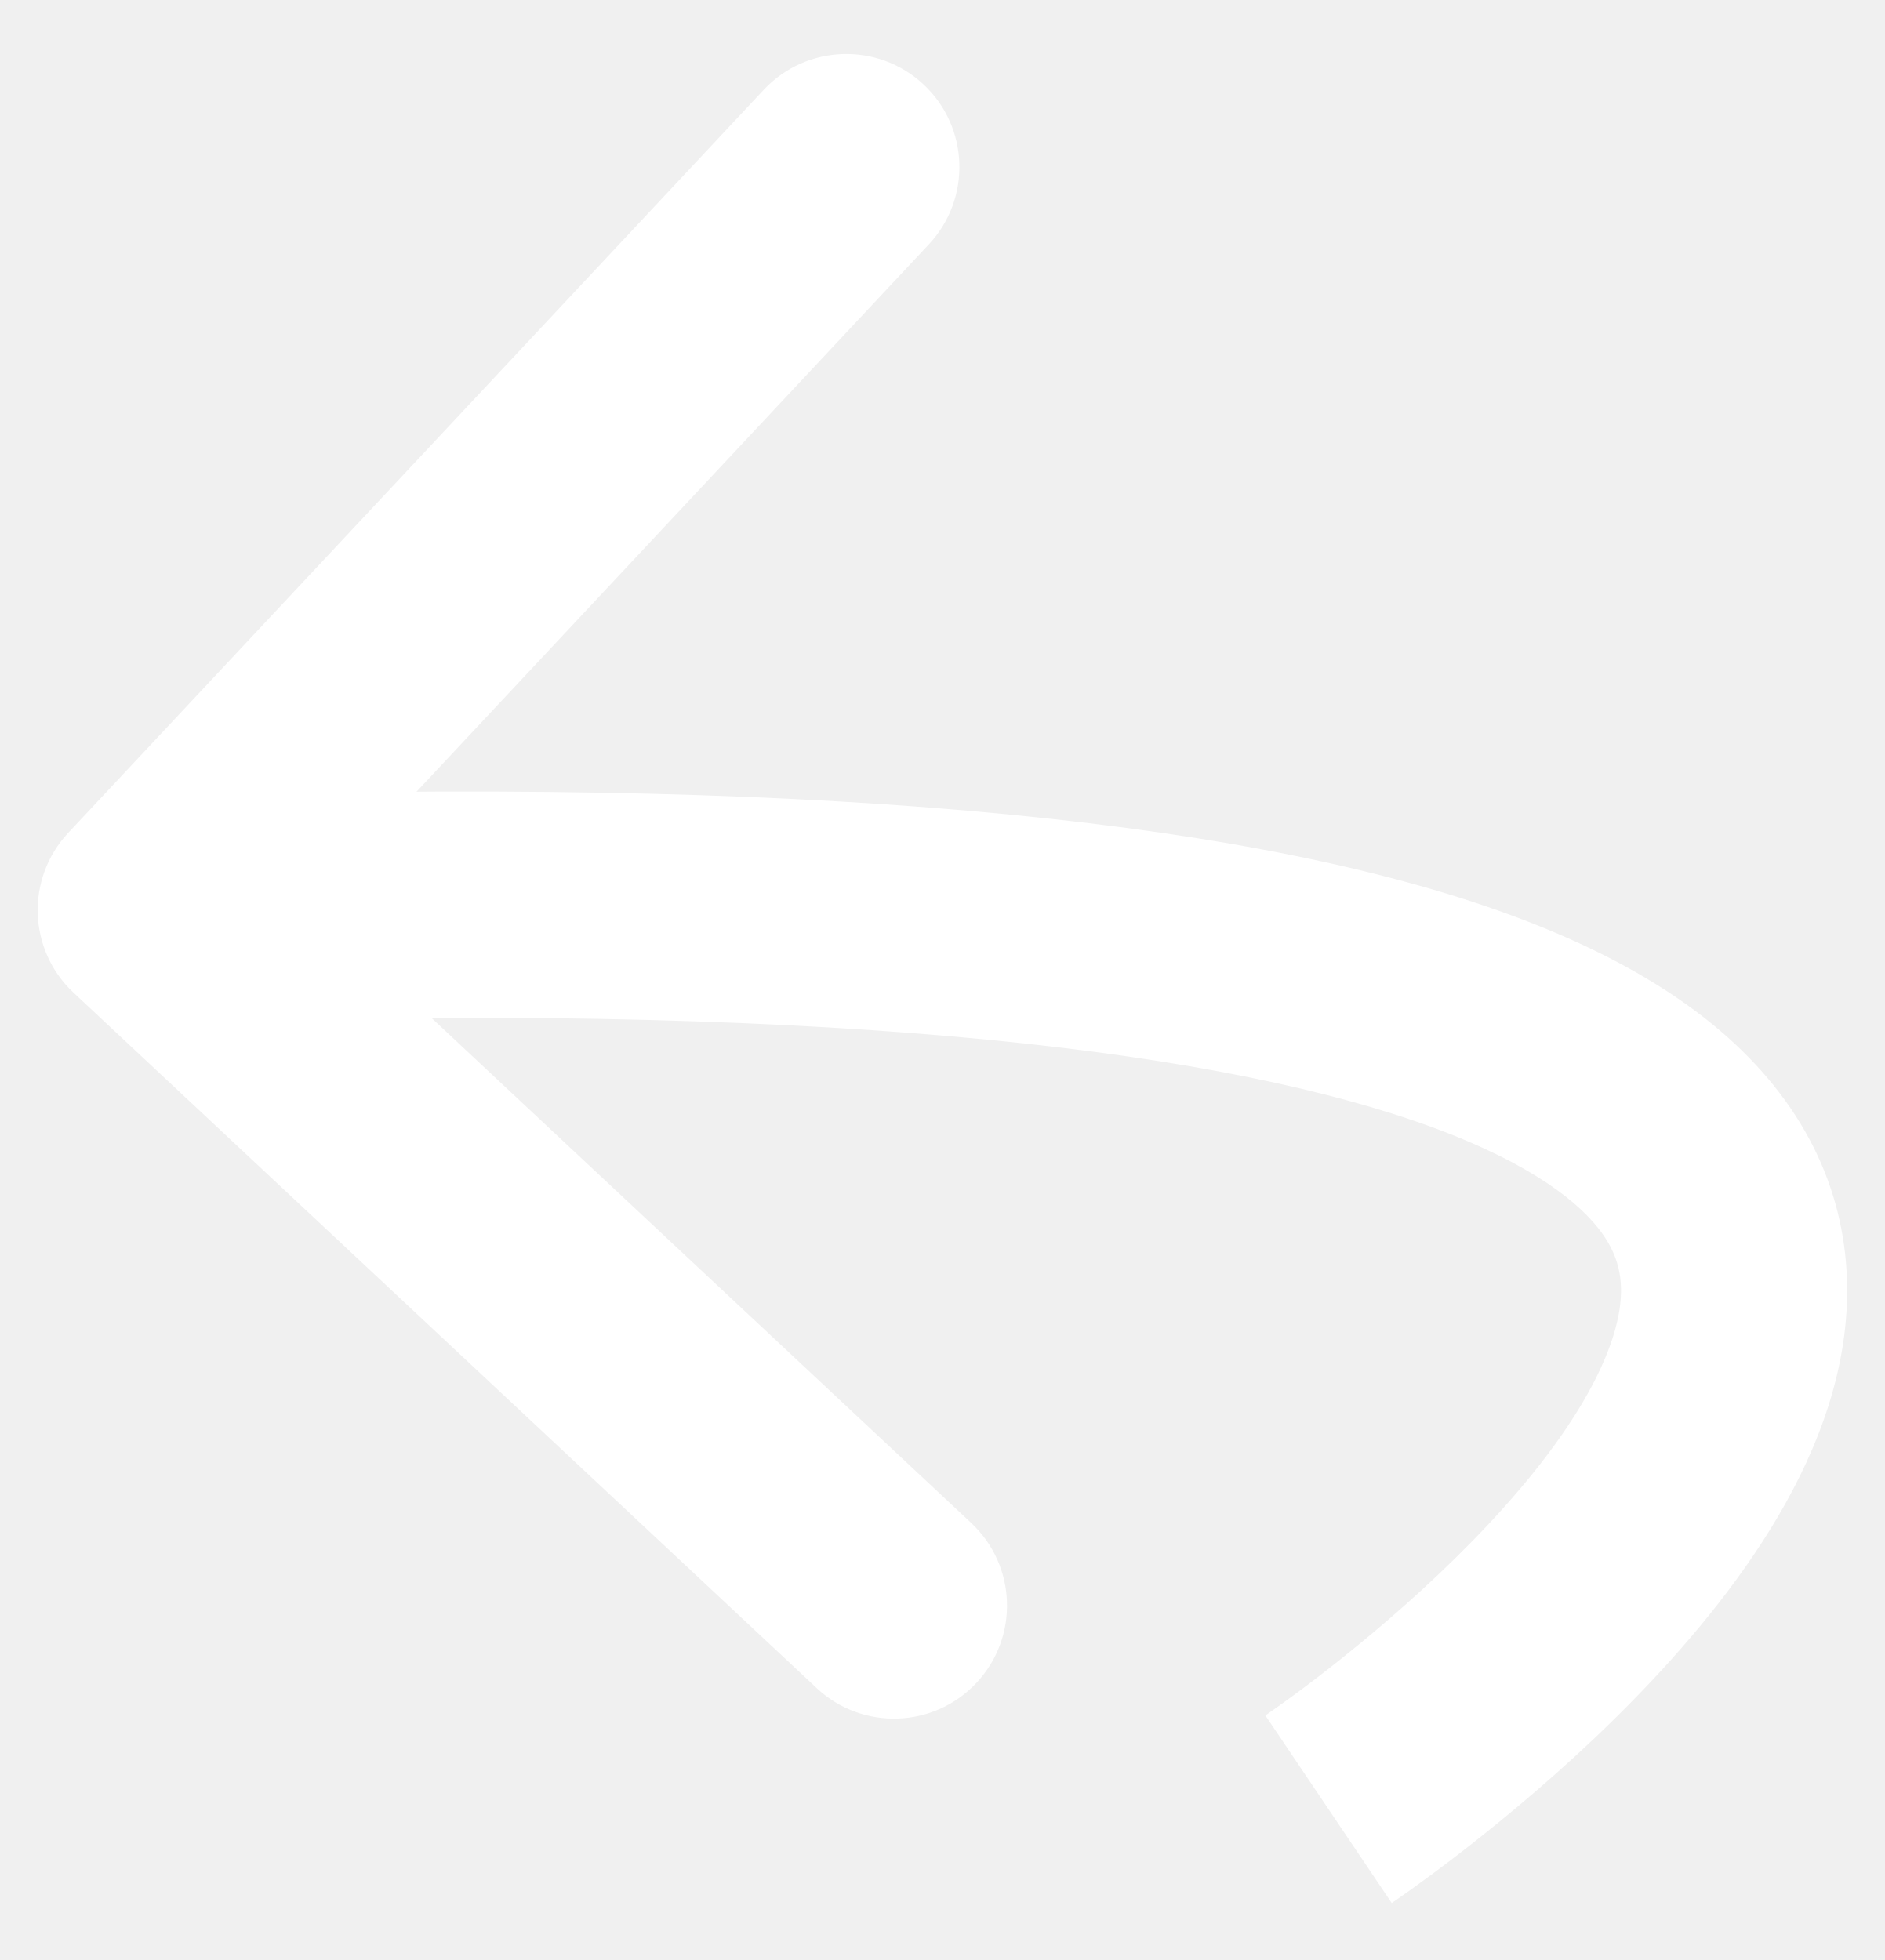
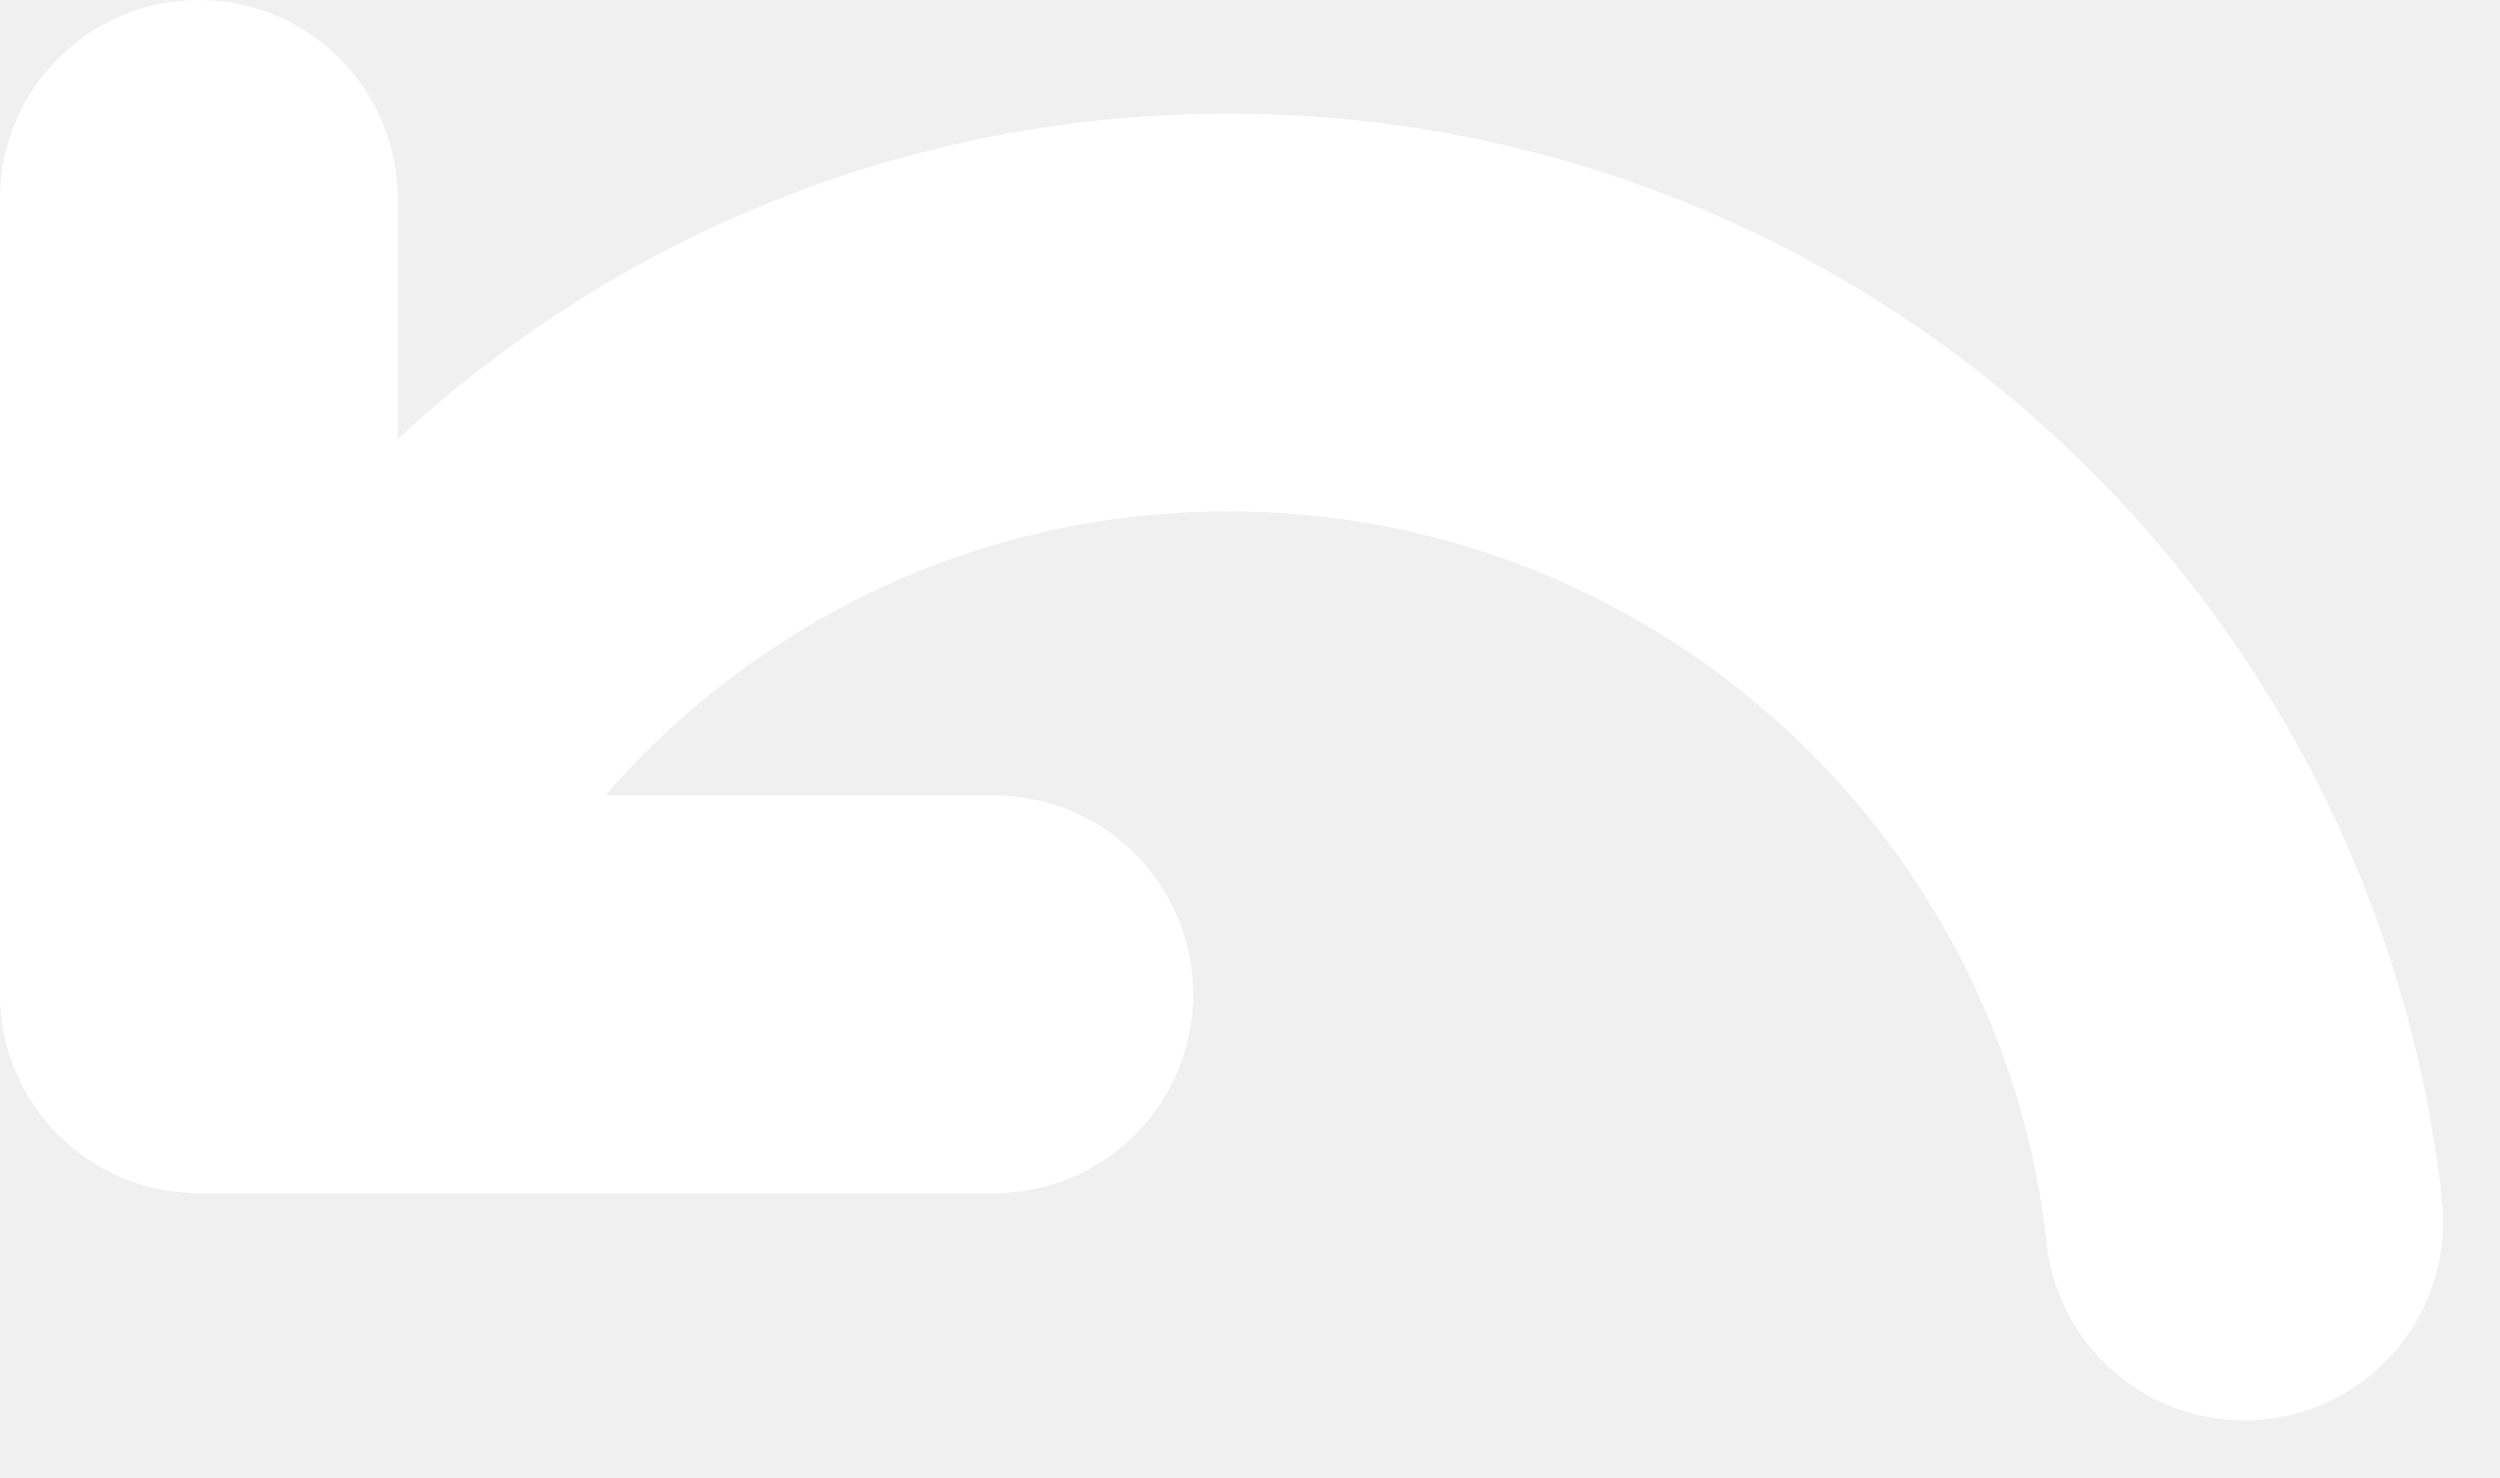
- <svg xmlns="http://www.w3.org/2000/svg" width="25" height="26" viewBox="0 0 25 26" fill="none">
-   <path d="M0.975 13.168C0.37 12.602 0.339 11.653 0.905 11.048L10.13 1.191C10.696 0.587 11.645 0.555 12.25 1.121C12.855 1.687 12.886 2.636 12.32 3.241L4.12 12.003L12.882 20.203C13.486 20.769 13.518 21.718 12.952 22.323C12.386 22.928 11.436 22.959 10.832 22.393L0.975 13.168ZM17.621 24C16.783 22.756 16.783 22.756 16.783 22.756C16.783 22.756 16.782 22.756 16.782 22.756C16.782 22.756 16.782 22.756 16.783 22.756C16.784 22.755 16.786 22.754 16.79 22.751C16.796 22.747 16.807 22.739 16.822 22.729C16.852 22.708 16.898 22.676 16.959 22.632C17.081 22.546 17.259 22.416 17.475 22.25C17.909 21.916 18.49 21.444 19.08 20.884C19.674 20.321 20.251 19.696 20.697 19.059C21.152 18.41 21.408 17.838 21.48 17.374C21.541 16.97 21.472 16.631 21.187 16.278C20.86 15.873 20.162 15.349 18.751 14.866C15.912 13.895 10.781 13.283 2.05 13.572L1.95 10.574C10.755 10.282 16.344 10.871 19.722 12.027C21.419 12.608 22.704 13.38 23.522 14.395C24.383 15.462 24.622 16.669 24.445 17.828C24.277 18.928 23.745 19.938 23.154 20.781C22.554 21.637 21.825 22.416 21.144 23.062C20.458 23.712 19.793 24.252 19.301 24.63C19.054 24.819 18.848 24.97 18.702 25.074C18.629 25.126 18.57 25.167 18.529 25.196C18.508 25.21 18.492 25.221 18.48 25.23C18.474 25.234 18.469 25.237 18.466 25.239C18.464 25.241 18.462 25.242 18.461 25.243C18.46 25.243 18.46 25.244 18.459 25.244C18.459 25.244 18.458 25.244 17.621 24Z" fill="white" />
+ <svg xmlns="http://www.w3.org/2000/svg" width="22" height="13" viewBox="0 0 22 13" fill="none">
+   <path fill-rule="evenodd" clip-rule="evenodd" d="M1.75 1C2.164 1 2.5 1.336 2.5 1.75V6.64C4.216 3.856 7.293 2 10.805 2C15.824 2 19.956 5.792 20.495 10.668C20.541 11.079 20.244 11.45 19.832 11.495C19.421 11.541 19.05 11.244 19.005 10.832C18.549 6.708 15.051 3.5 10.805 3.5C7.6 3.5 4.82 5.328 3.454 8H8.75C9.164 8 9.5 8.336 9.5 8.75C9.5 9.164 9.164 9.5 8.75 9.5H1.75C1.336 9.5 1 9.164 1 8.75V1.75C1 1.336 1.336 1 1.75 1Z" fill="white" stroke="white" stroke-width="2" stroke-linecap="round" stroke-linejoin="round" />
</svg>
